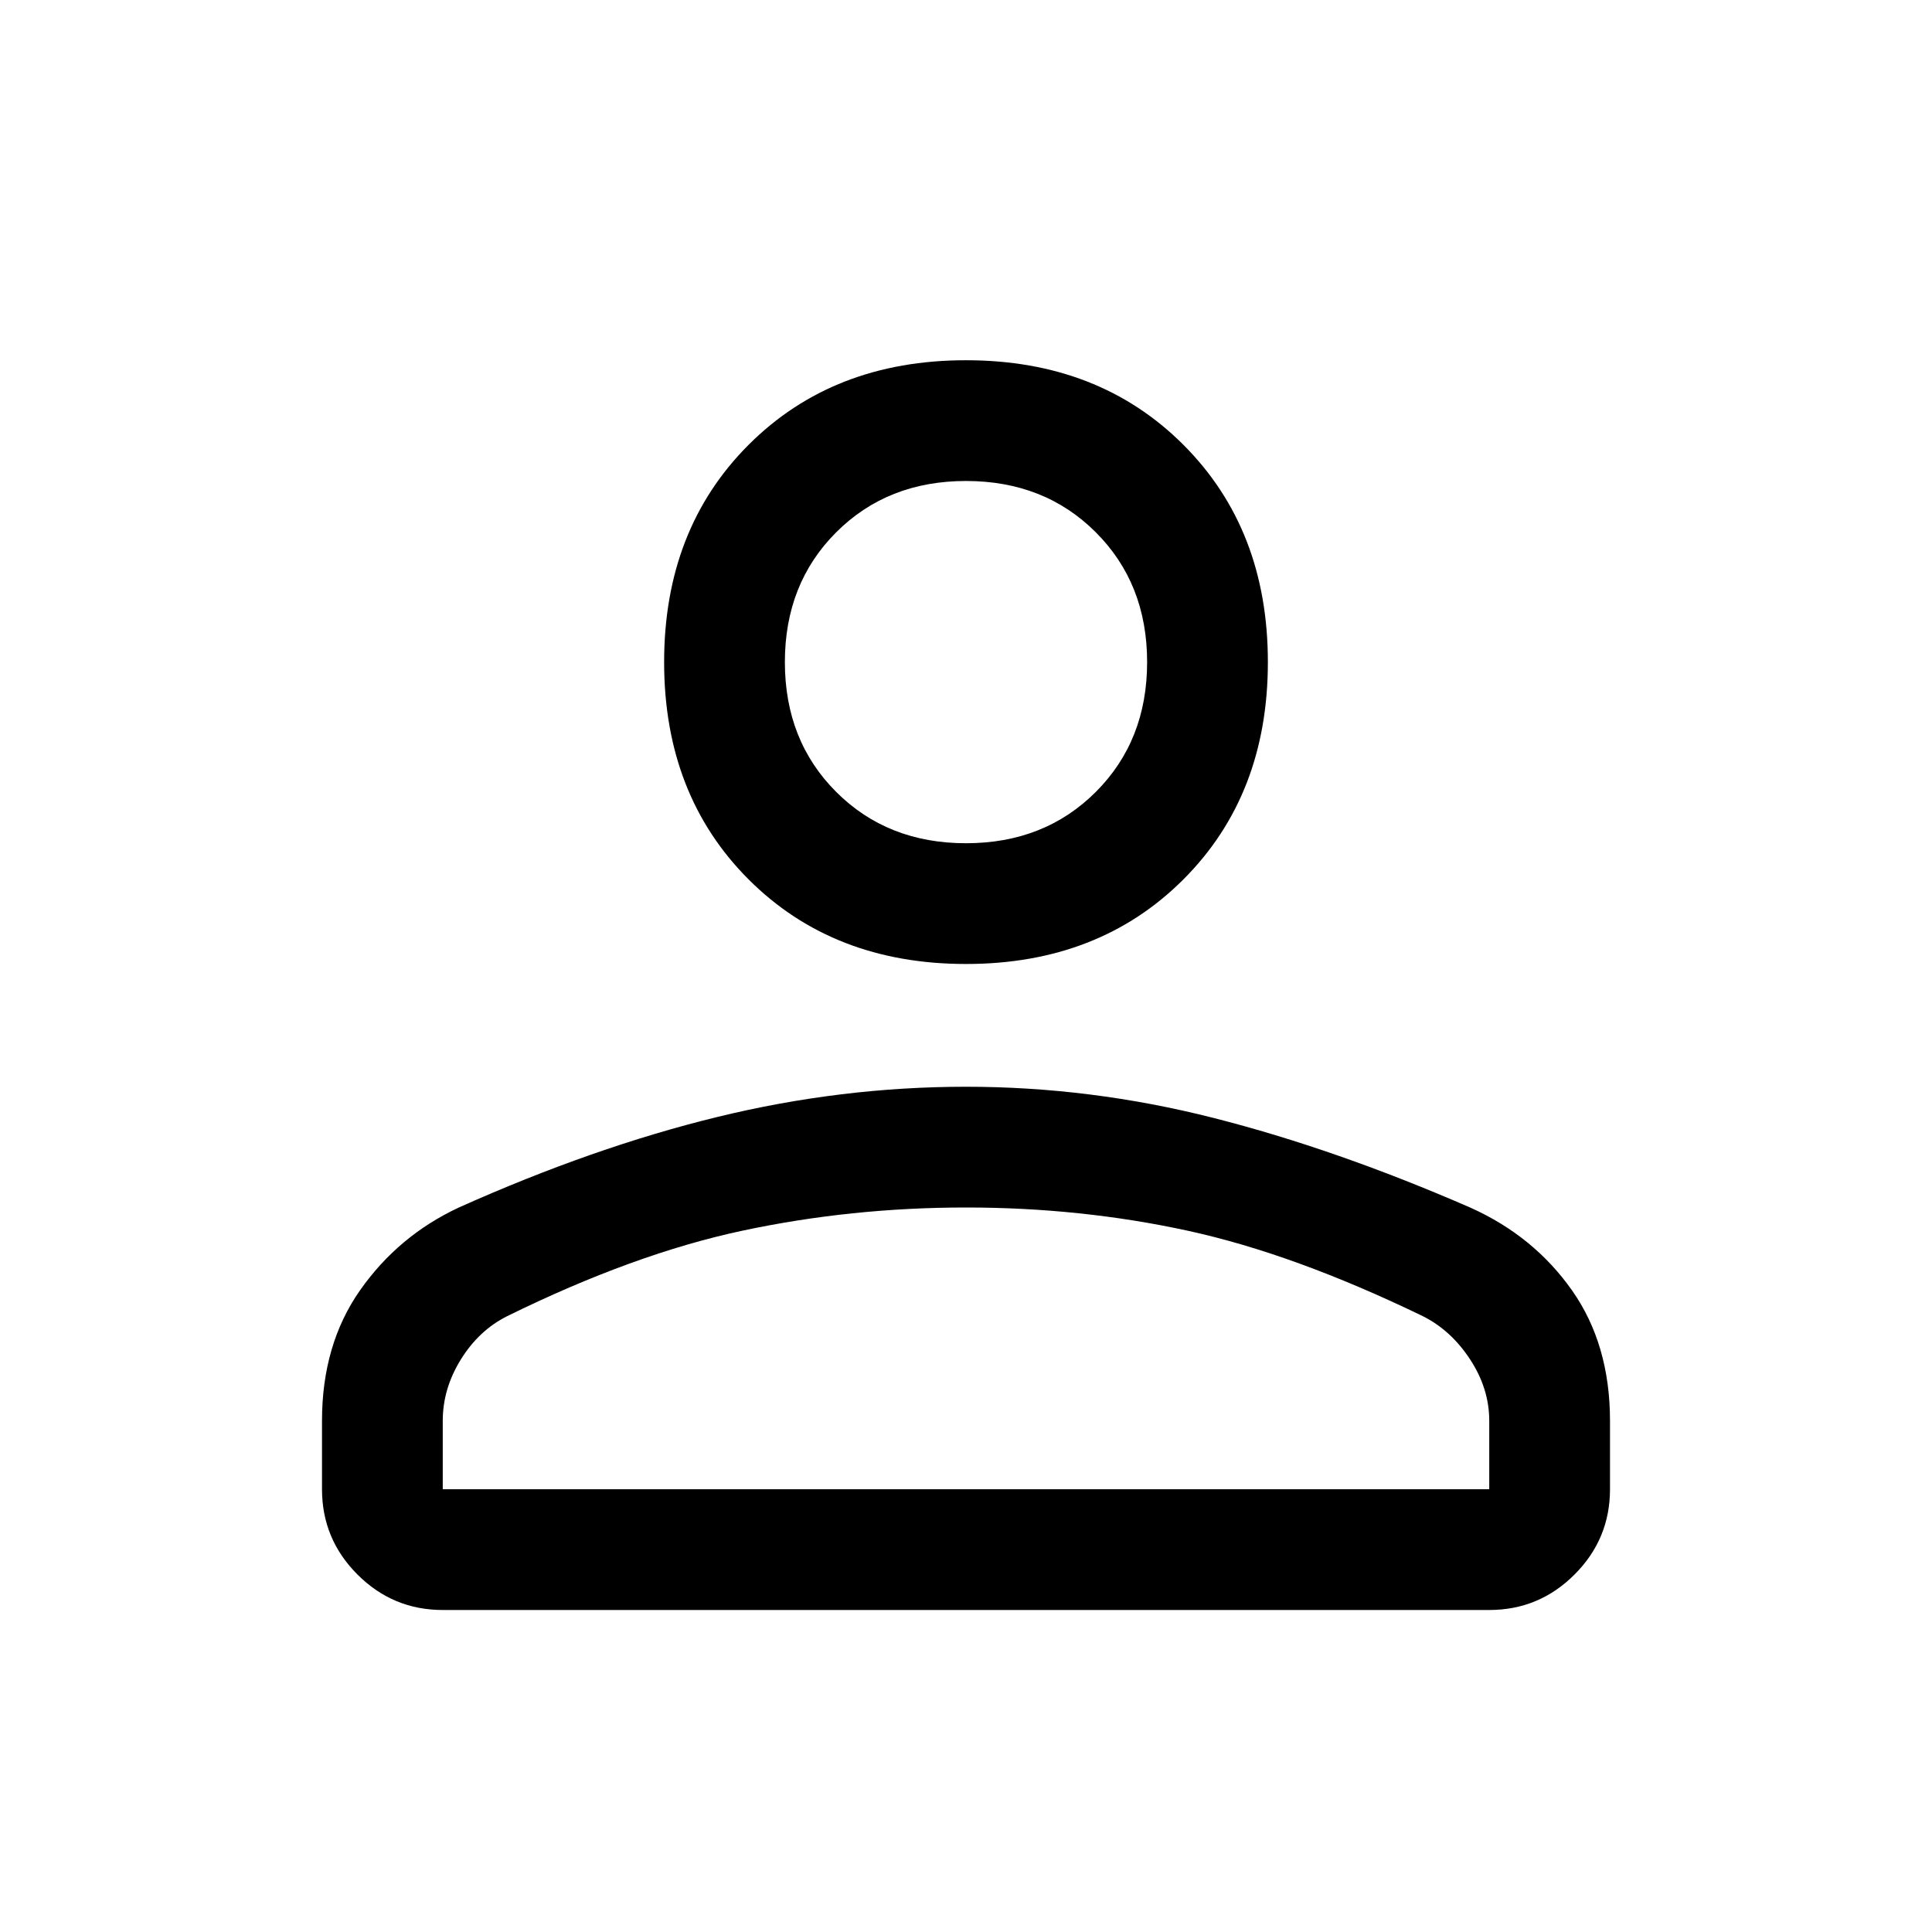
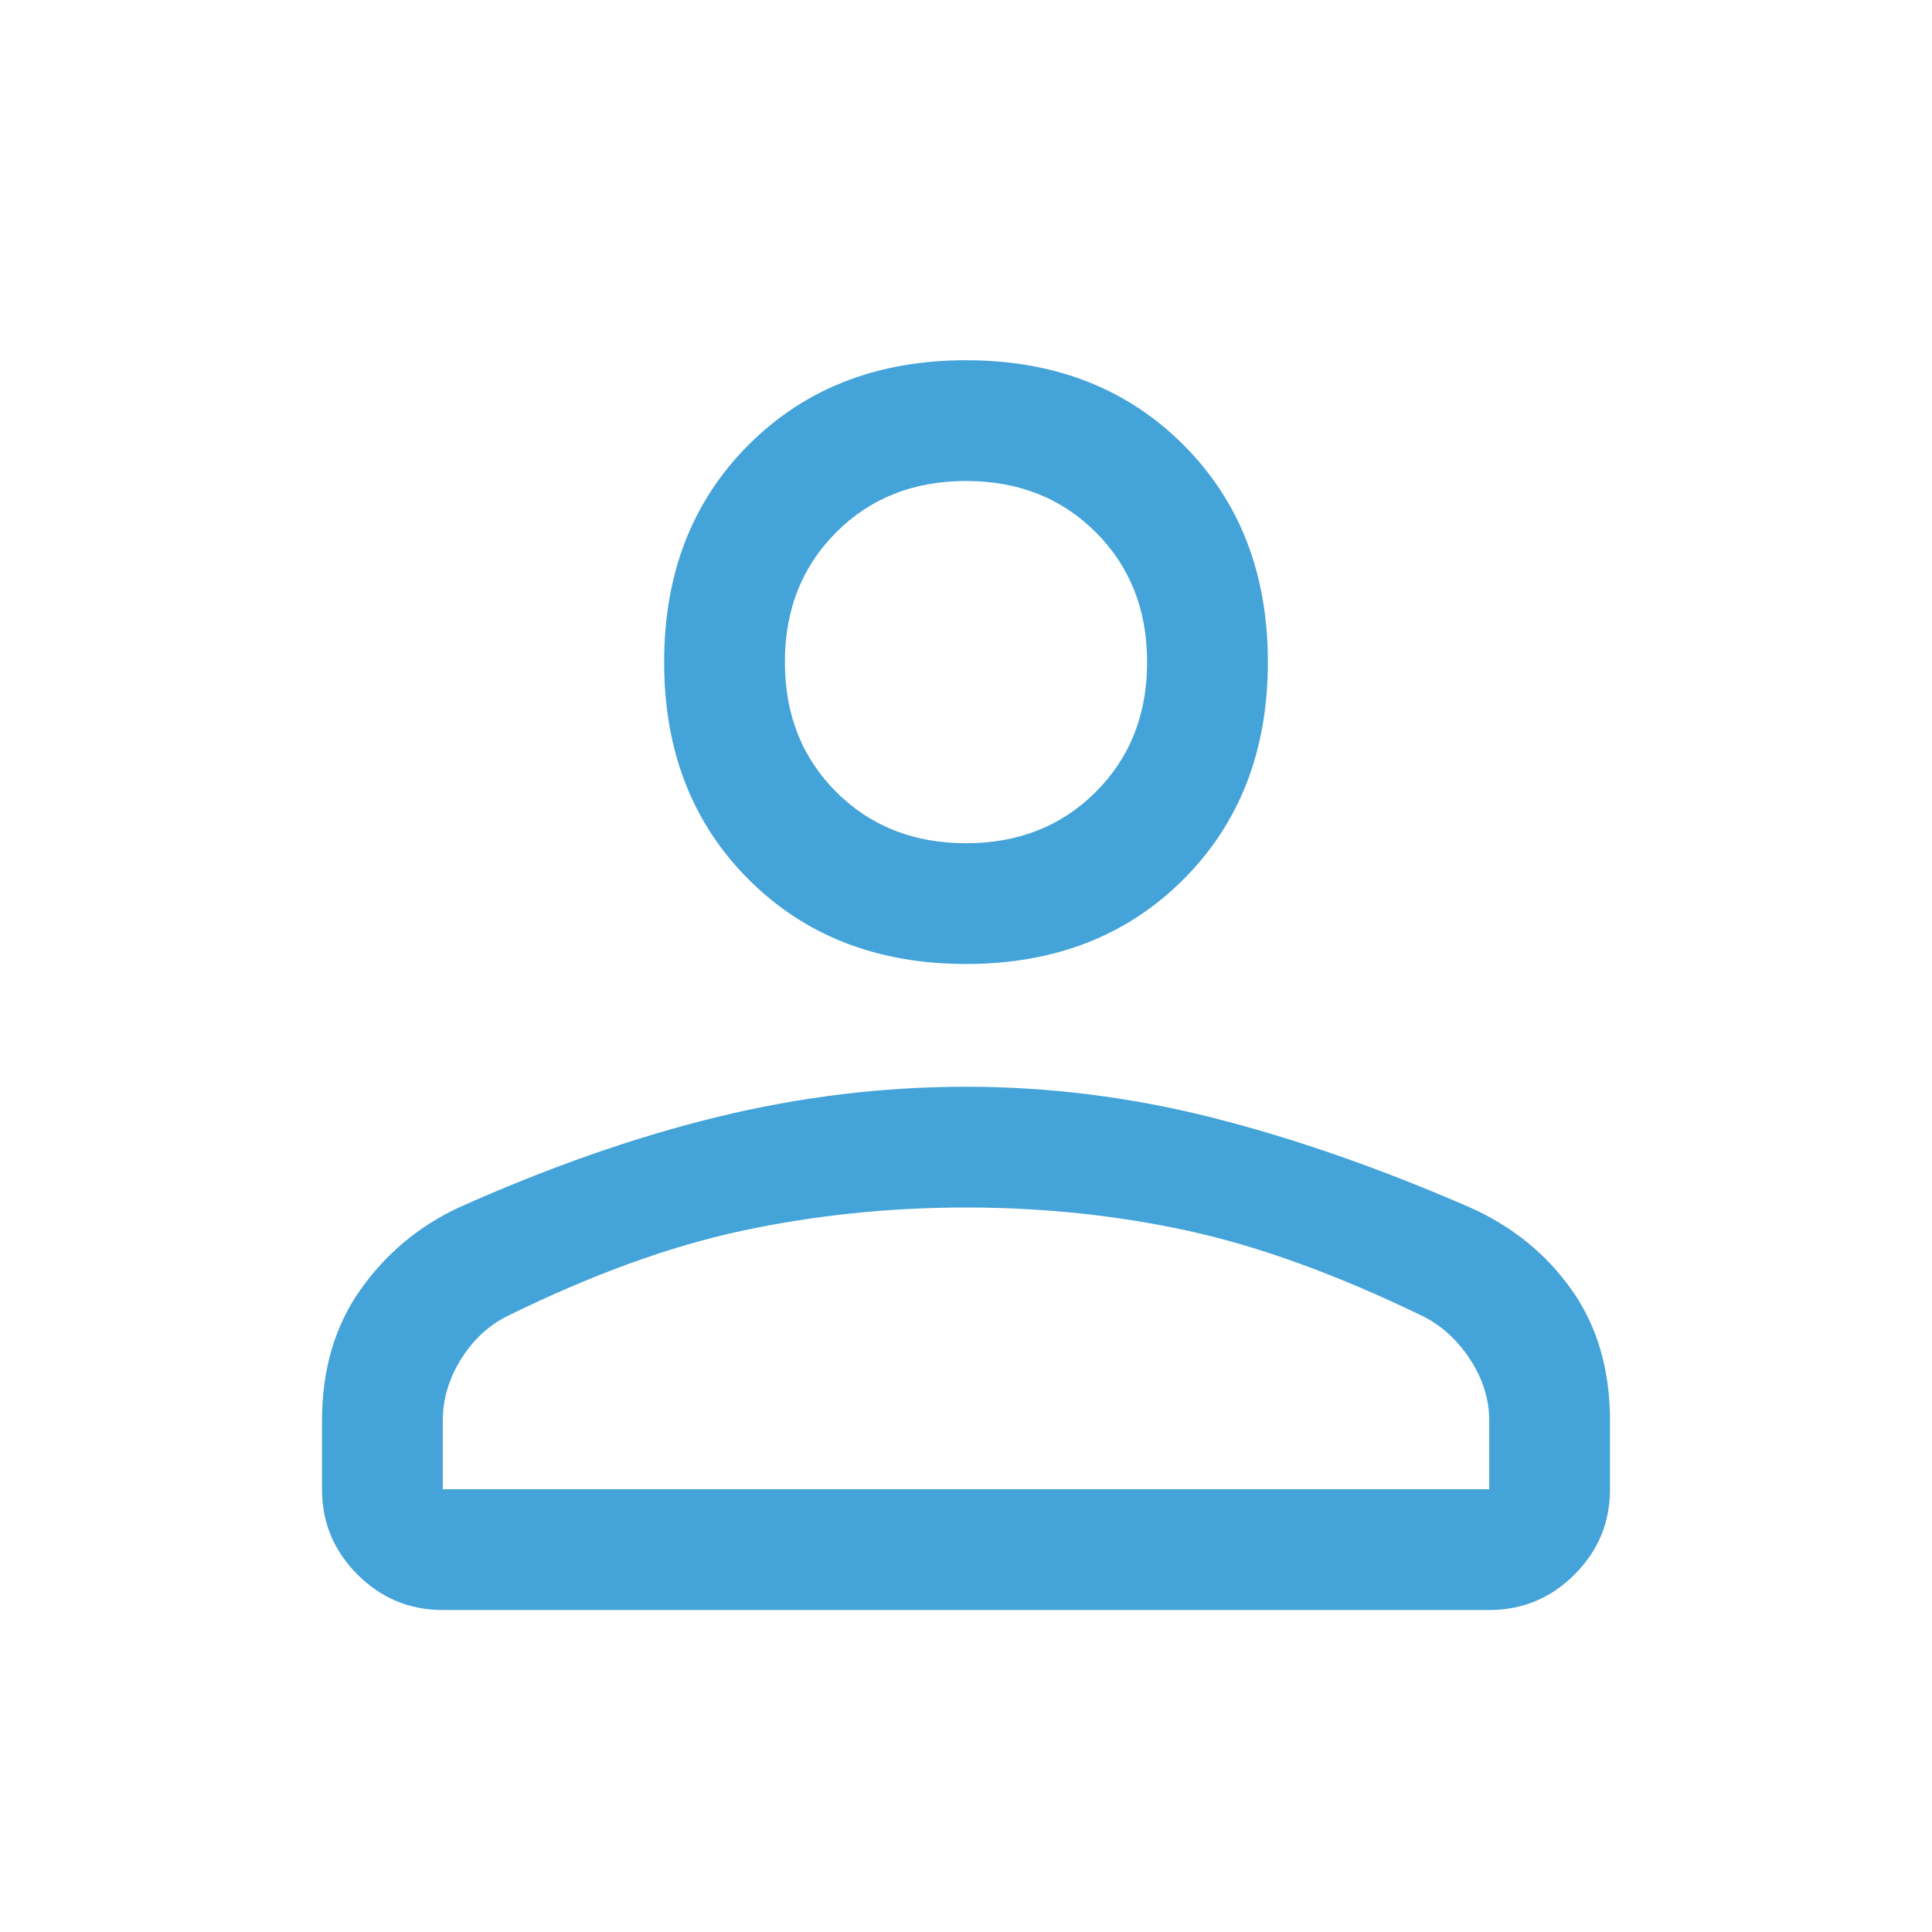
<svg xmlns="http://www.w3.org/2000/svg" height="48" viewBox="0 -960 960 960" width="48">
-   <path d="M480-481q-66 0-108-42t-42-108q0-66 42-108t108-42q66 0 108 42t42 108q0 66-42 108t-108 42Zm260 321H220q-24.75 0-42.375-17.625T160-220v-34q0-38 19-65t49-41q67-30 128.5-45T480-420q62 0 123 15.5t127.921 44.694q31.301 14.126 50.19 40.966Q800-292 800-254v34q0 24.75-17.625 42.375T740-160Zm-520-60h520v-34q0-16-9.5-30.5T707-306q-64-31-117-42.5T480-360q-57 0-111 11.5T252-306q-14 7-23 21.5t-9 30.5v34Zm260-321q39 0 64.5-25.5T570-631q0-39-25.5-64.5T480-721q-39 0-64.5 25.5T390-631q0 39 25.5 64.5T480-541Zm0-90Zm0 411Z" />
+   <path d="M480-481q-66 0-108-42t-42-108q0-66 42-108t108-42q66 0 108 42t42 108q0 66-42 108t-108 42Zm260 321H220q-24.75 0-42.375-17.625T160-220v-34q0-38 19-65t49-41q67-30 128.5-45T480-420q62 0 123 15.5t127.921 44.694q31.301 14.126 50.19 40.966Q800-292 800-254v34q0 24.75-17.625 42.375T740-160Zm-520-60h520v-34q0-16-9.5-30.5T707-306q-64-31-117-42.5T480-360q-57 0-111 11.5T252-306q-14 7-23 21.5t-9 30.5v34Zm260-321q39 0 64.5-25.5T570-631q0-39-25.5-64.5T480-721q-39 0-64.5 25.5T390-631q0 39 25.5 64.5T480-541Zm0-90Zm0 411Z" fill="#44A3D8" />
</svg>
